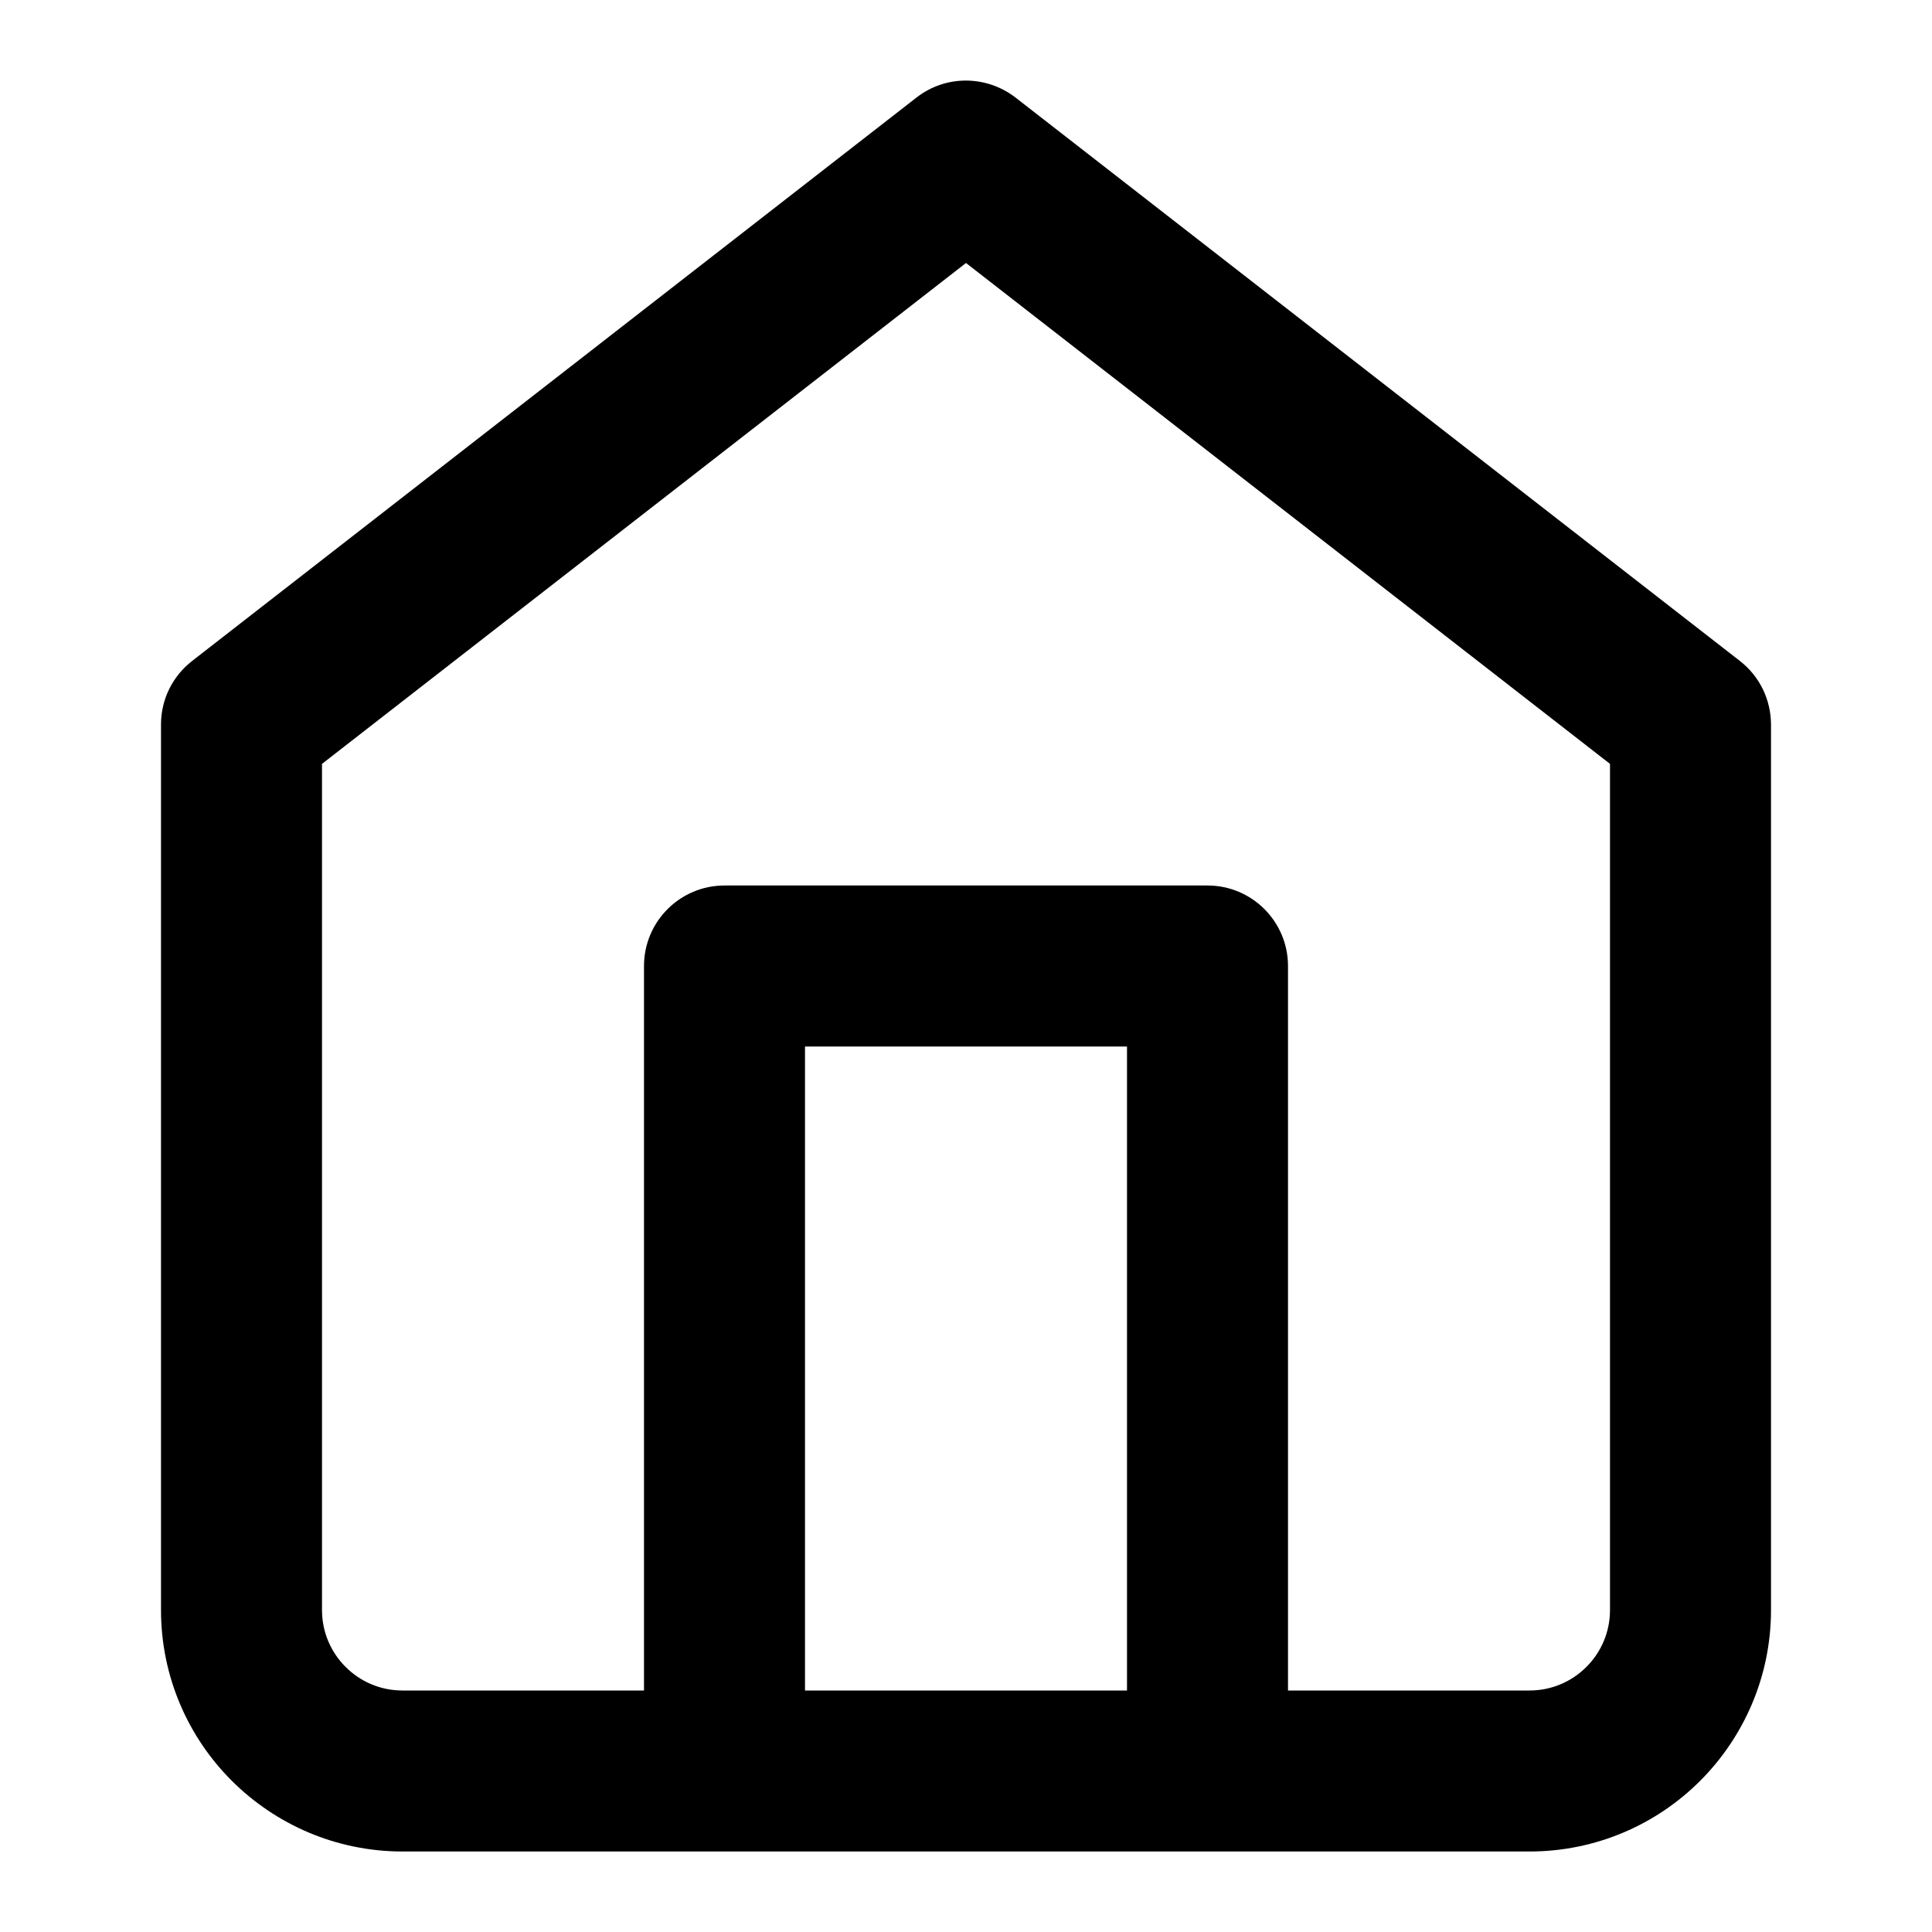
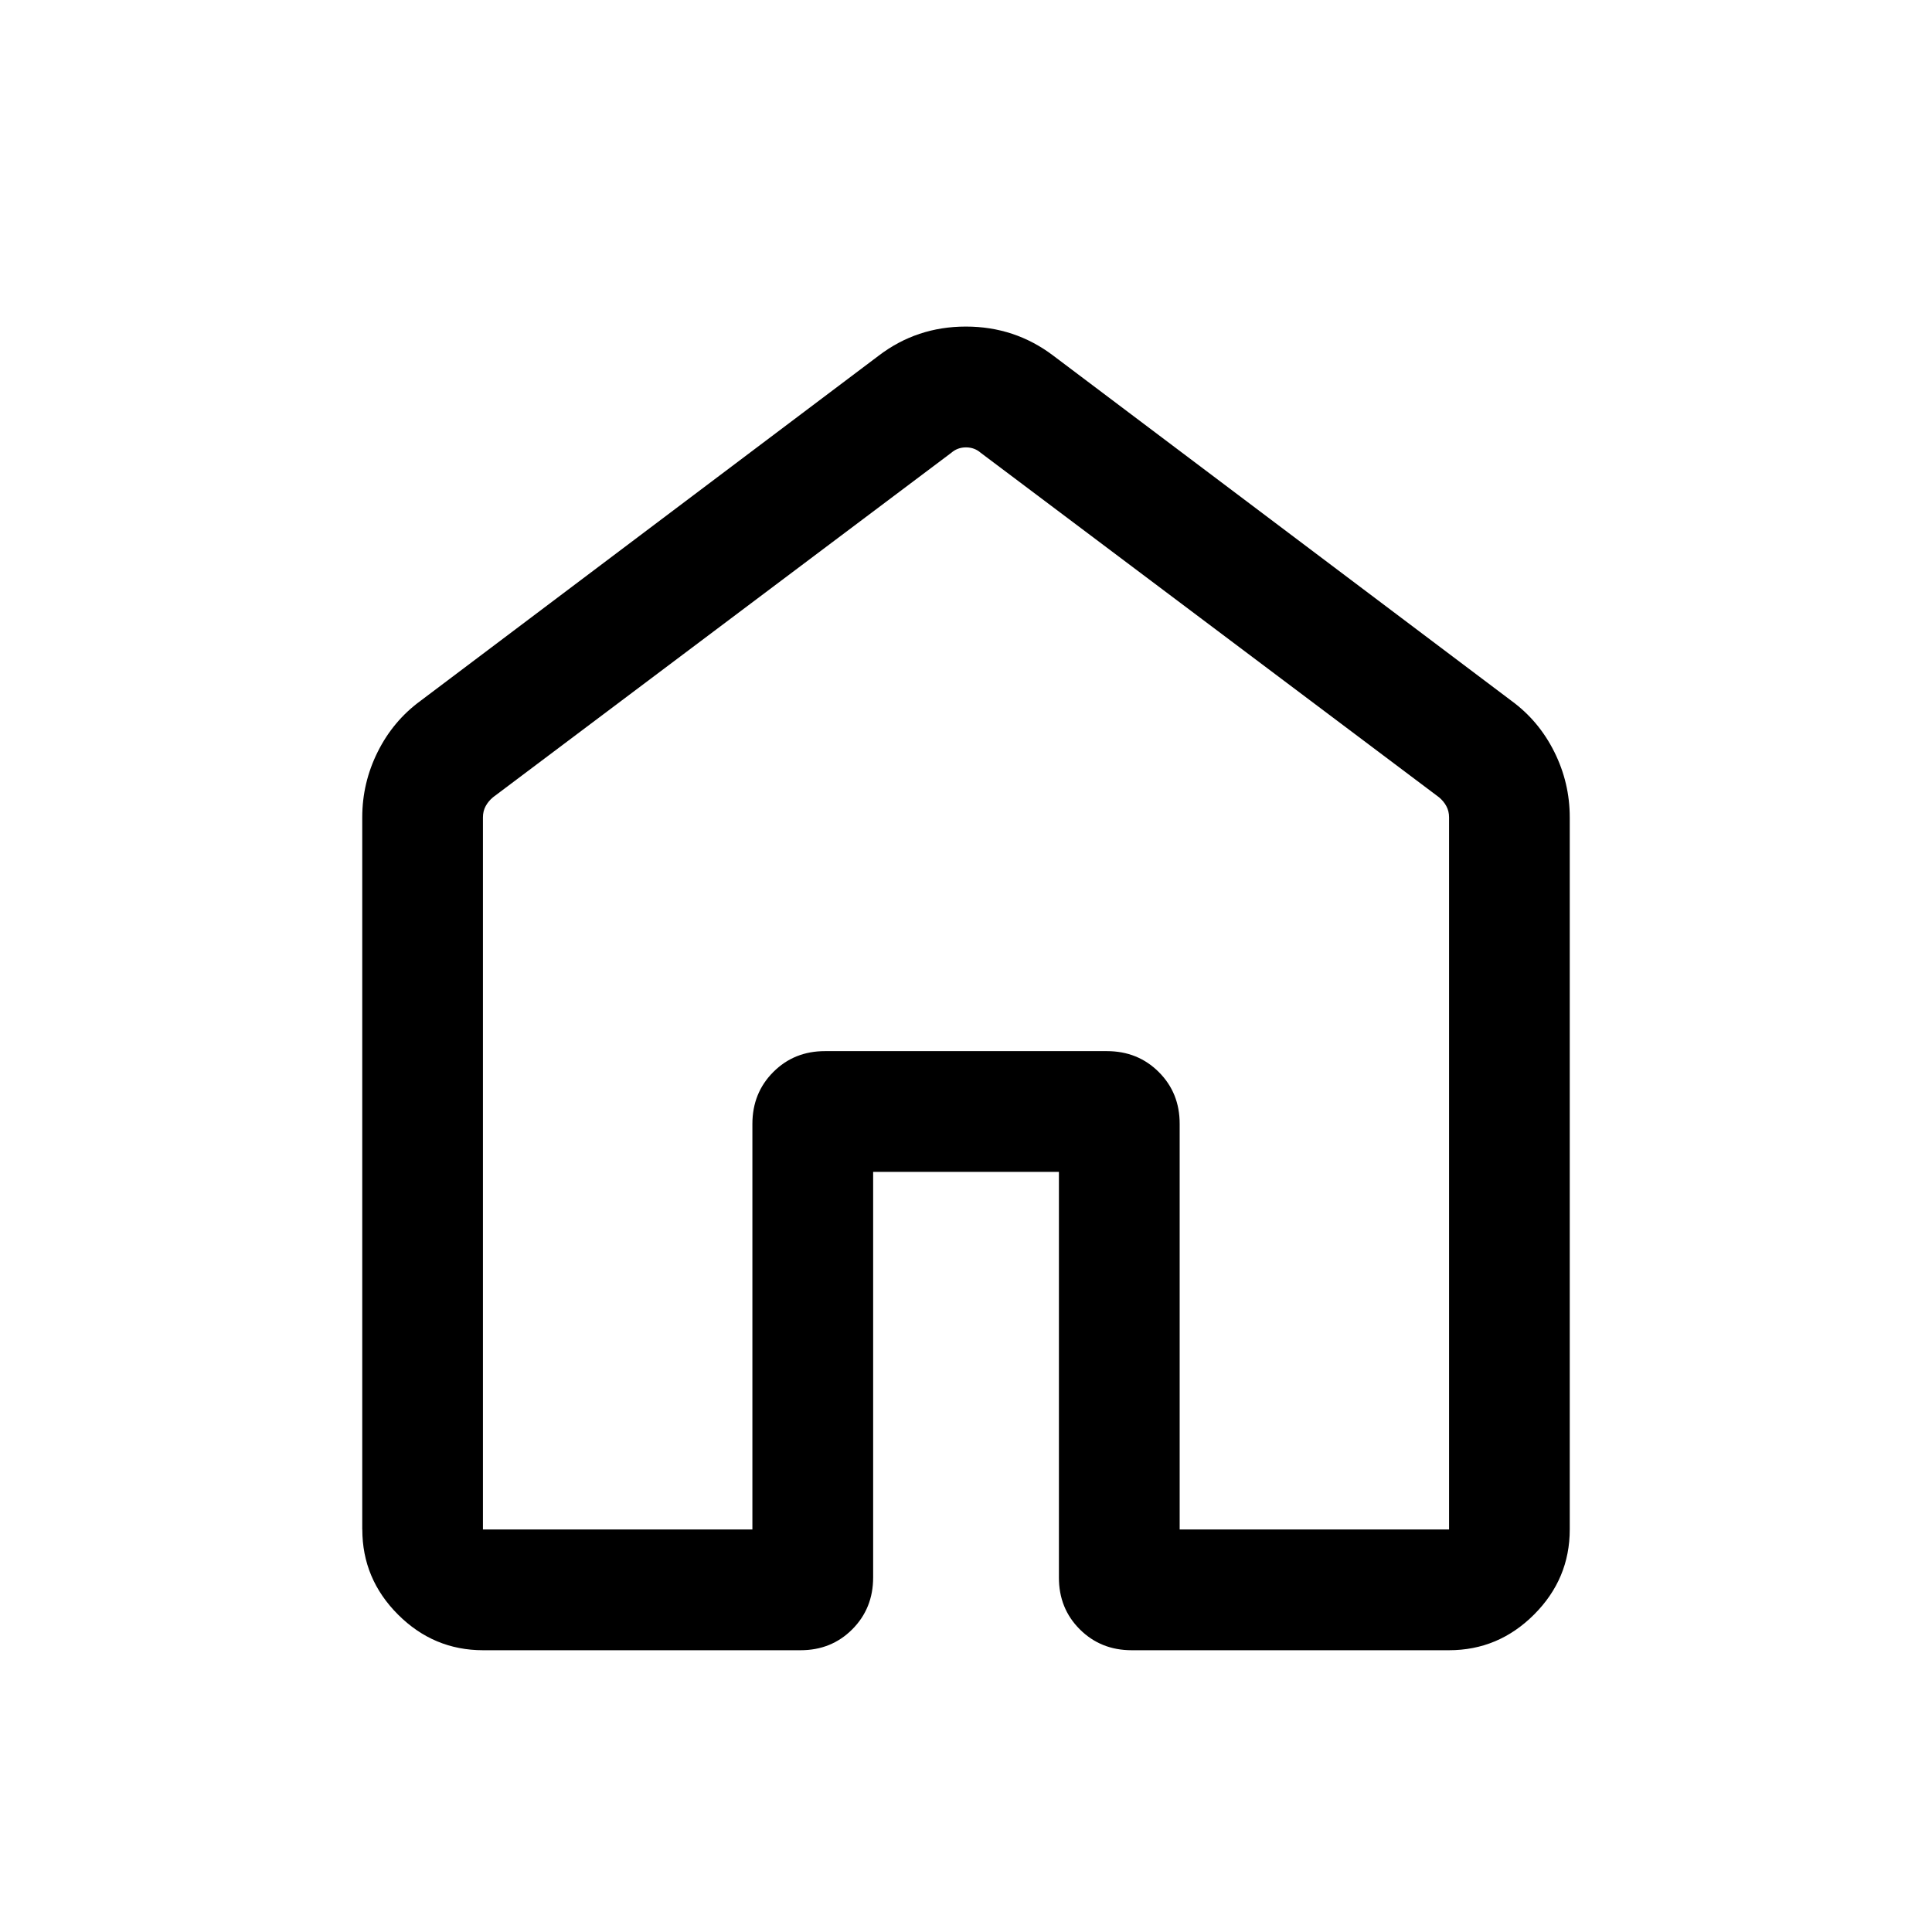
- <svg xmlns="http://www.w3.org/2000/svg" version="1.1" width="24" height="24" viewBox="0 0 24 24">
-   <path d="M2.386 8.211c-0.236 0.184-0.386 0.469-0.386 0.789v11c0 0.828 0.337 1.58 0.879 2.121s1.293 0.879 2.121 0.879h14c0.828 0 1.58-0.337 2.121-0.879s0.879-1.293 0.879-2.121v-11c-0.001-0.3-0.134-0.593-0.386-0.789l-9-7c-0.358-0.275-0.861-0.285-1.228 0zM16 21v-9c0-0.552-0.448-1-1-1h-6c-0.552 0-1 0.448-1 1v9h-3c-0.276 0-0.525-0.111-0.707-0.293s-0.293-0.431-0.293-0.707v-10.511l8-6.222 8 6.222v10.511c0 0.276-0.111 0.525-0.293 0.707s-0.431 0.293-0.707 0.293zM10 21v-8h4v8z" />
+ <svg xmlns="http://www.w3.org/2000/svg" version="1.1" width="32" height="32" viewBox="0 0 32 32">
+   <path d="M8 25.333h4.462v-6.718q0-0.512 0.346-0.859t0.859-0.346h4.667q0.512 0 0.859 0.346t0.346 0.859v6.718h4.462v-11.795q0-0.103-0.045-0.186t-0.122-0.147l-7.59-5.705q-0.103-0.090-0.244-0.090t-0.244 0.090l-7.59 5.705q-0.077 0.064-0.122 0.147t-0.045 0.186v11.795zM6 25.333v-11.795q0-0.572 0.256-1.085t0.708-0.844l7.59-5.718q0.632-0.482 1.444-0.482t1.448 0.482l7.59 5.718q0.452 0.331 0.708 0.844t0.256 1.085v11.795q0 0.818-0.591 1.409t-1.409 0.591h-5.256q-0.512 0-0.859-0.346t-0.346-0.859v-6.718h-3.077v6.718q0 0.512-0.346 0.859t-0.859 0.346h-5.256q-0.818 0-1.409-0.591t-0.591-1.409z" />
</svg>
